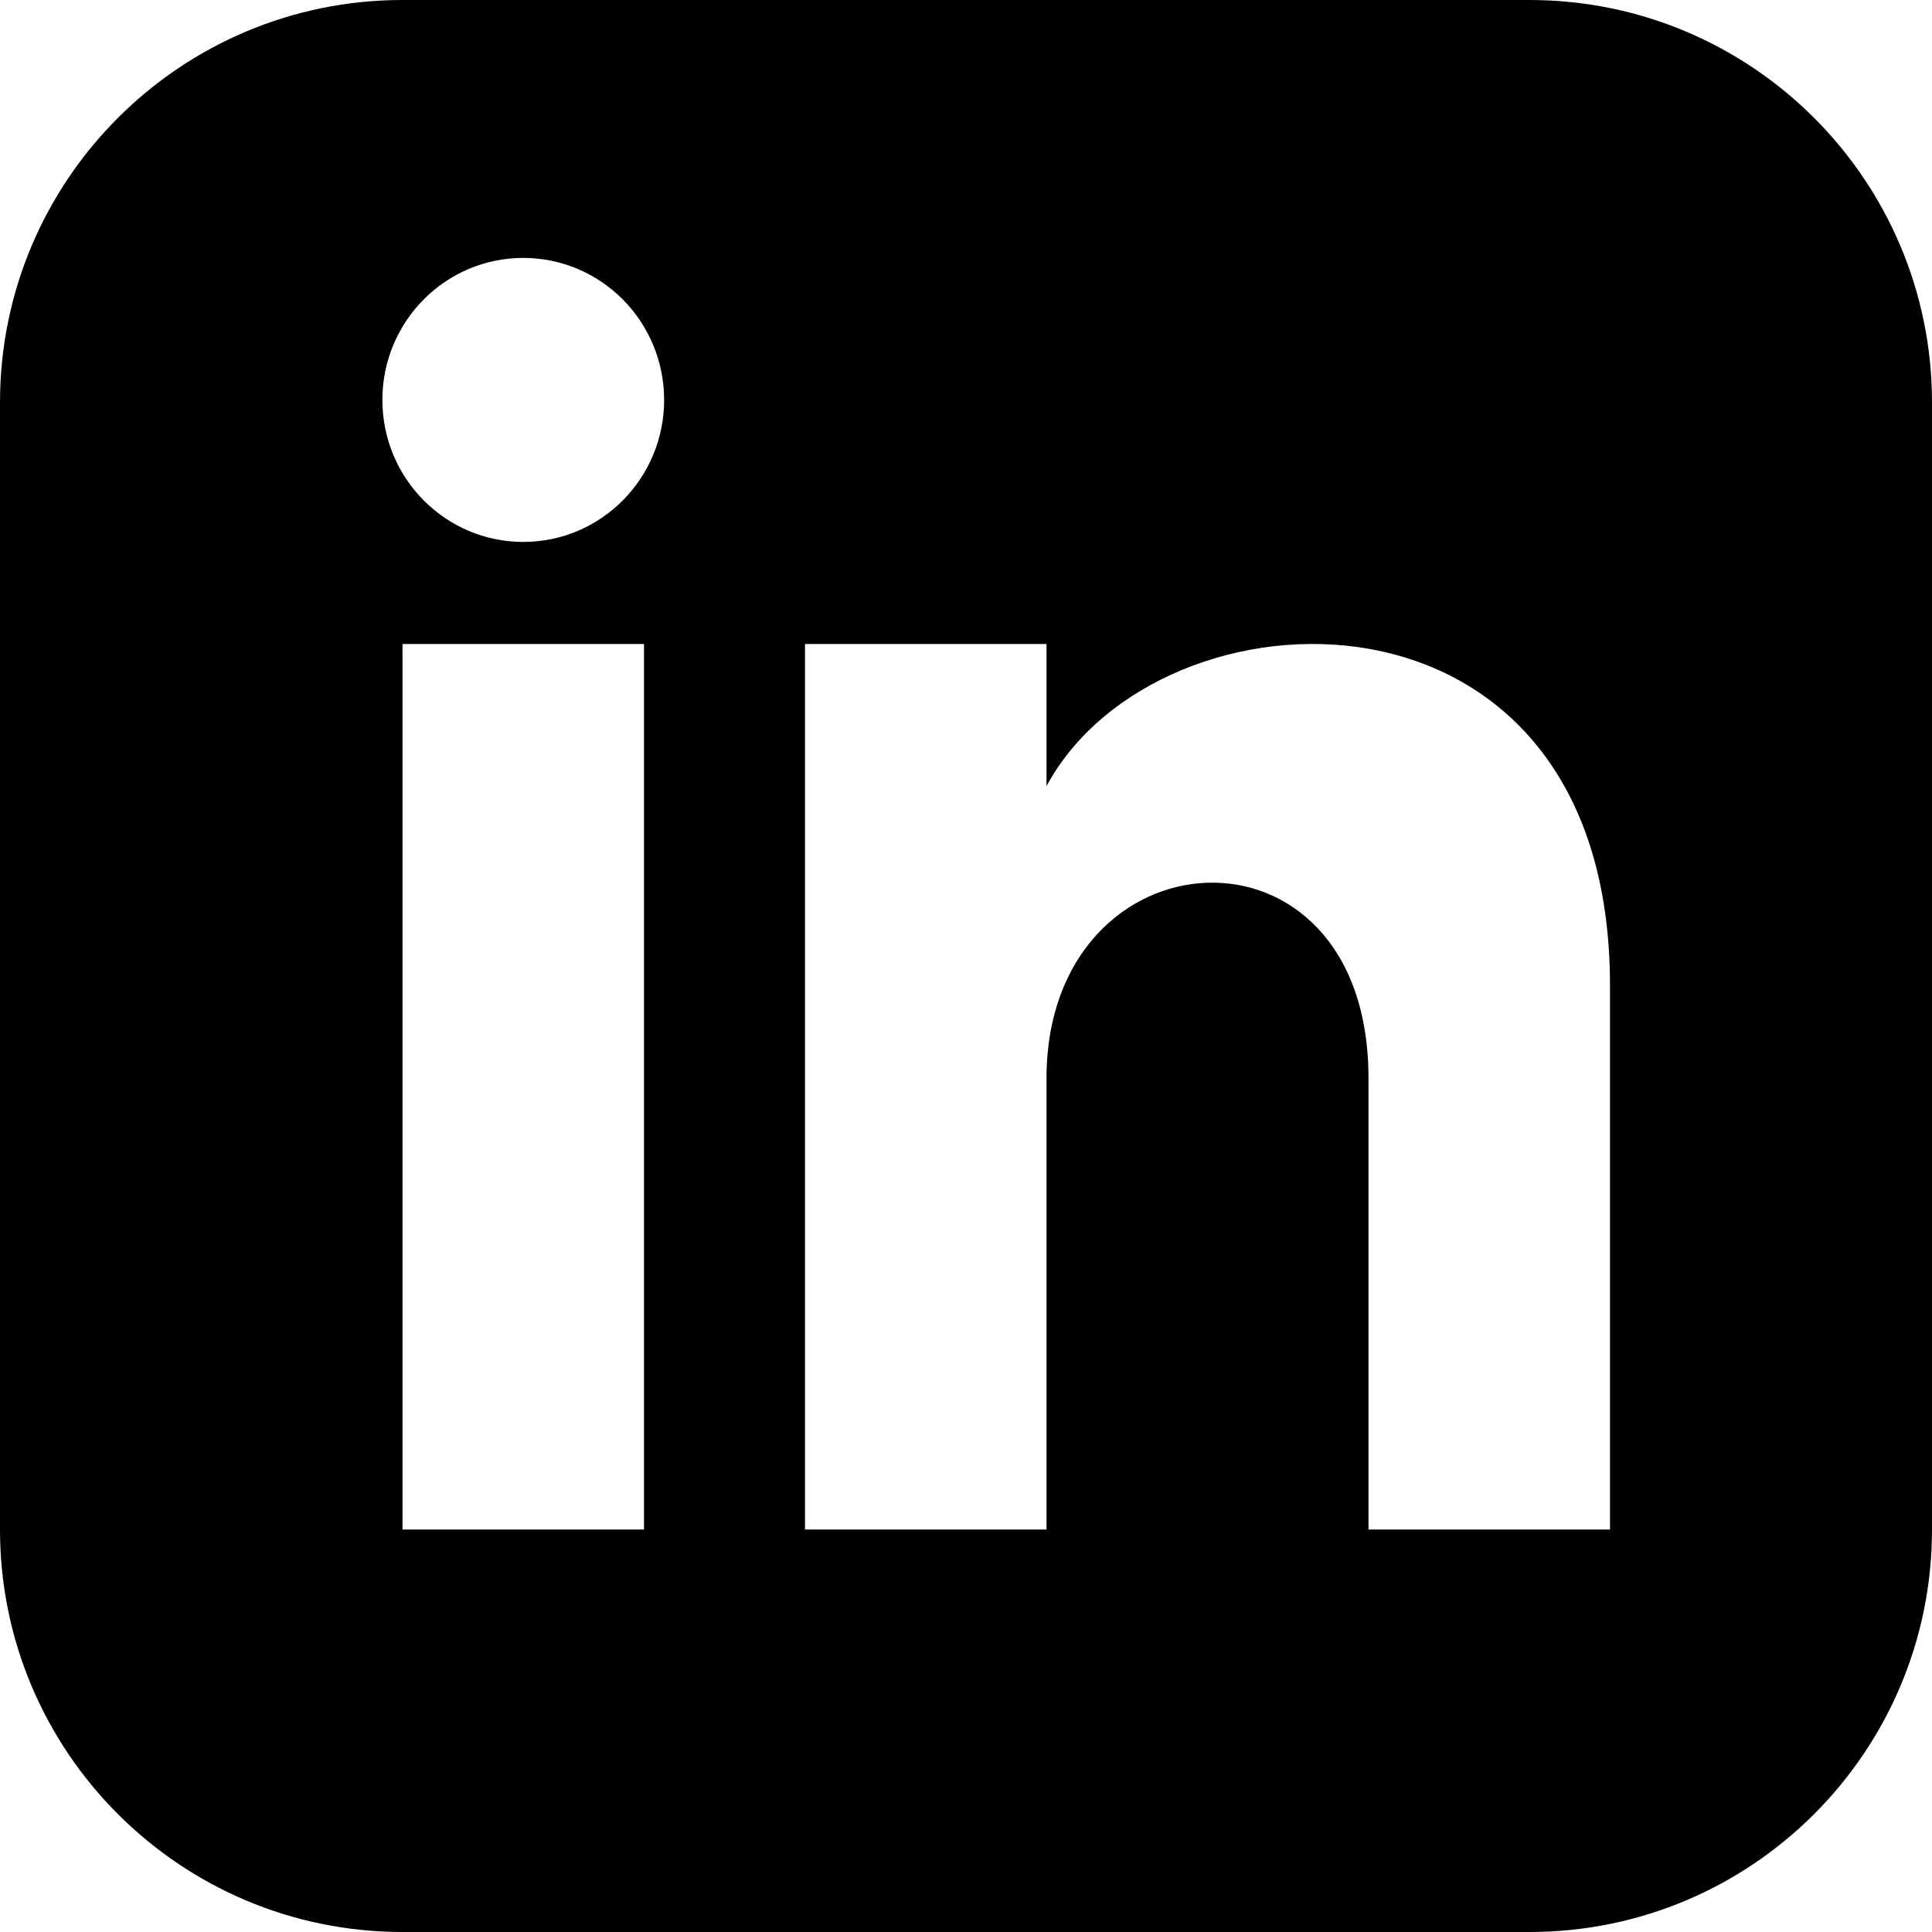
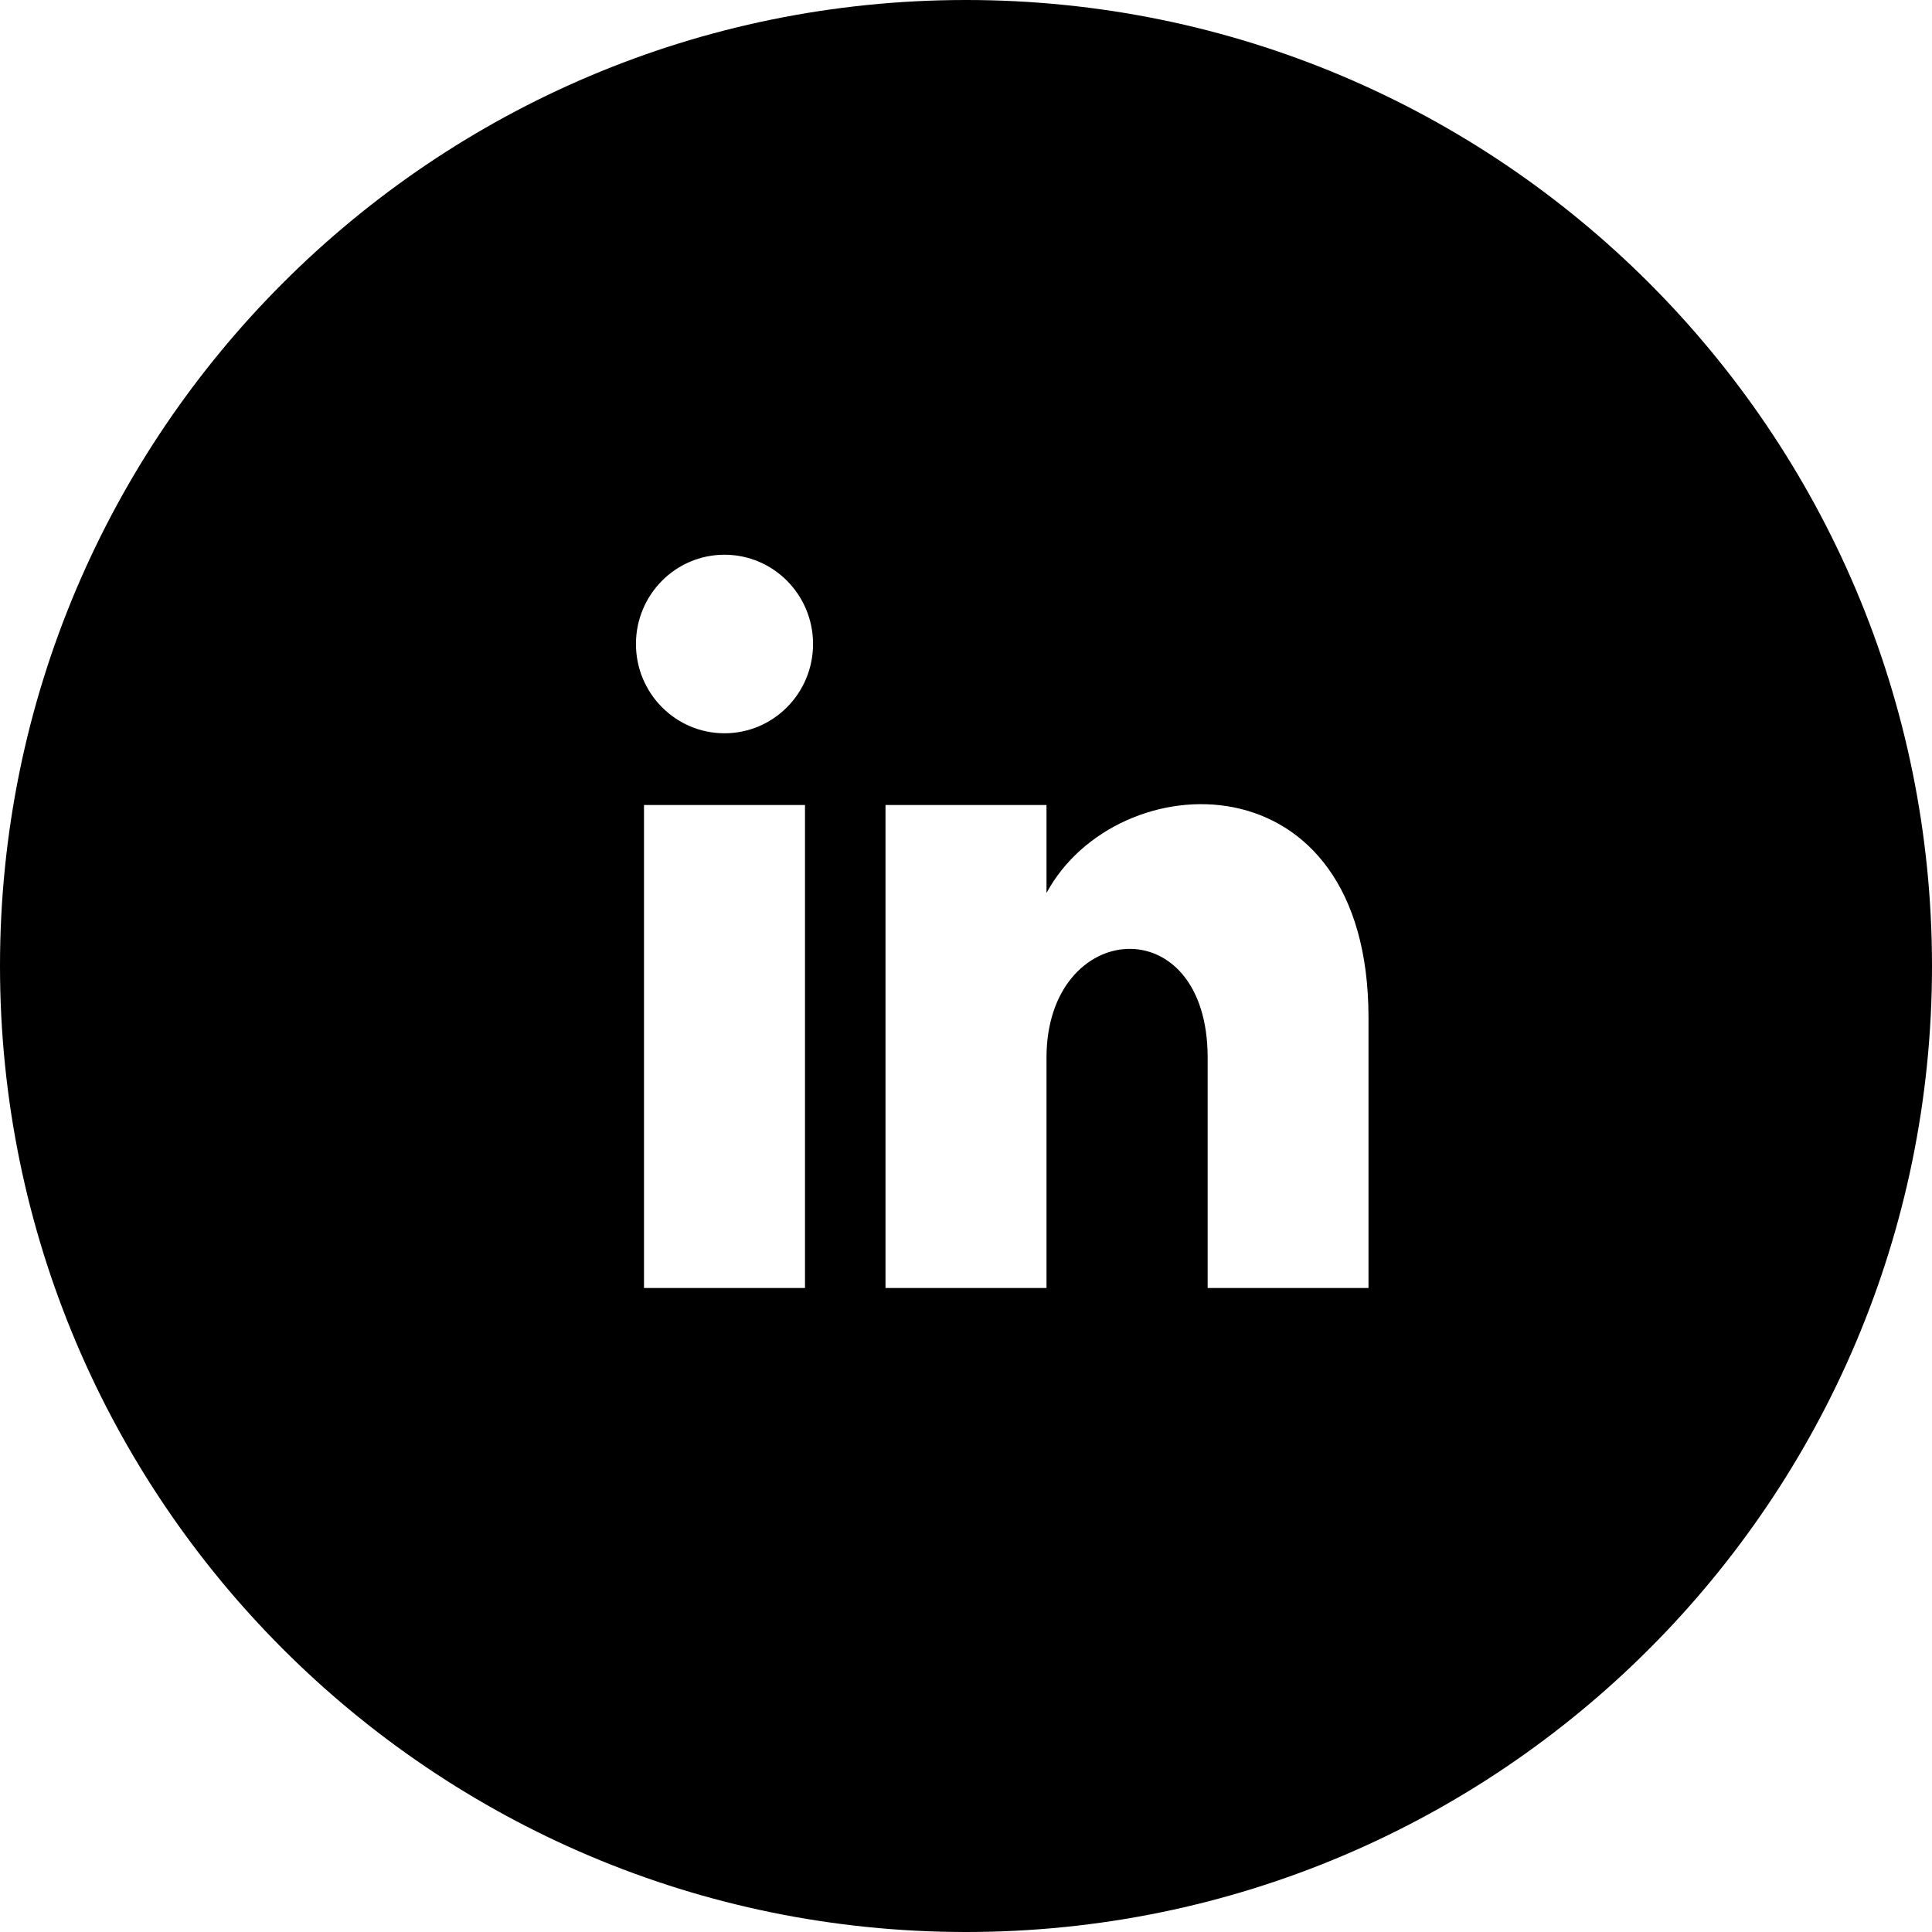
<svg xmlns="http://www.w3.org/2000/svg" width="24" height="24" viewBox="0 0 24 24">
-   <path d="M19 0h-14c-2.761 0-5 2.239-5 5v14c0 2.761 2.239 5 5 5h14c2.762 0 5-2.239 5-5v-14c0-2.761-2.238-5-5-5zm-11 19h-3v-11h3v11zm-1.5-12.268c-.966 0-1.75-.79-1.75-1.764s.784-1.764 1.75-1.764 1.75.79 1.75 1.764-.783 1.764-1.75 1.764zm13.5 12.268h-3v-5.604c0-3.368-4-3.113-4 0v5.604h-3v-11h3v1.765c1.396-2.586 7-2.777 7 2.476v6.759z" />
+   <path d="M12 0c-6.627 0-12 5.373-12 12s5.373 12 12 12 12-5.373 12-12-5.373-12-12-12zm-2 16h-2v-6h2v6zm-1-6.891c-.607 0-1.1-.496-1.1-1.109 0-.612.492-1.109 1.1-1.109s1.1.497 1.1 1.109c0 .613-.493 1.109-1.1 1.109zm8 6.891h-1.998v-2.861c0-1.881-2.002-1.722-2.002 0v2.861h-2v-6h2v1.093c.872-1.616 4-1.736 4 1.548v3.359z" />
</svg>
